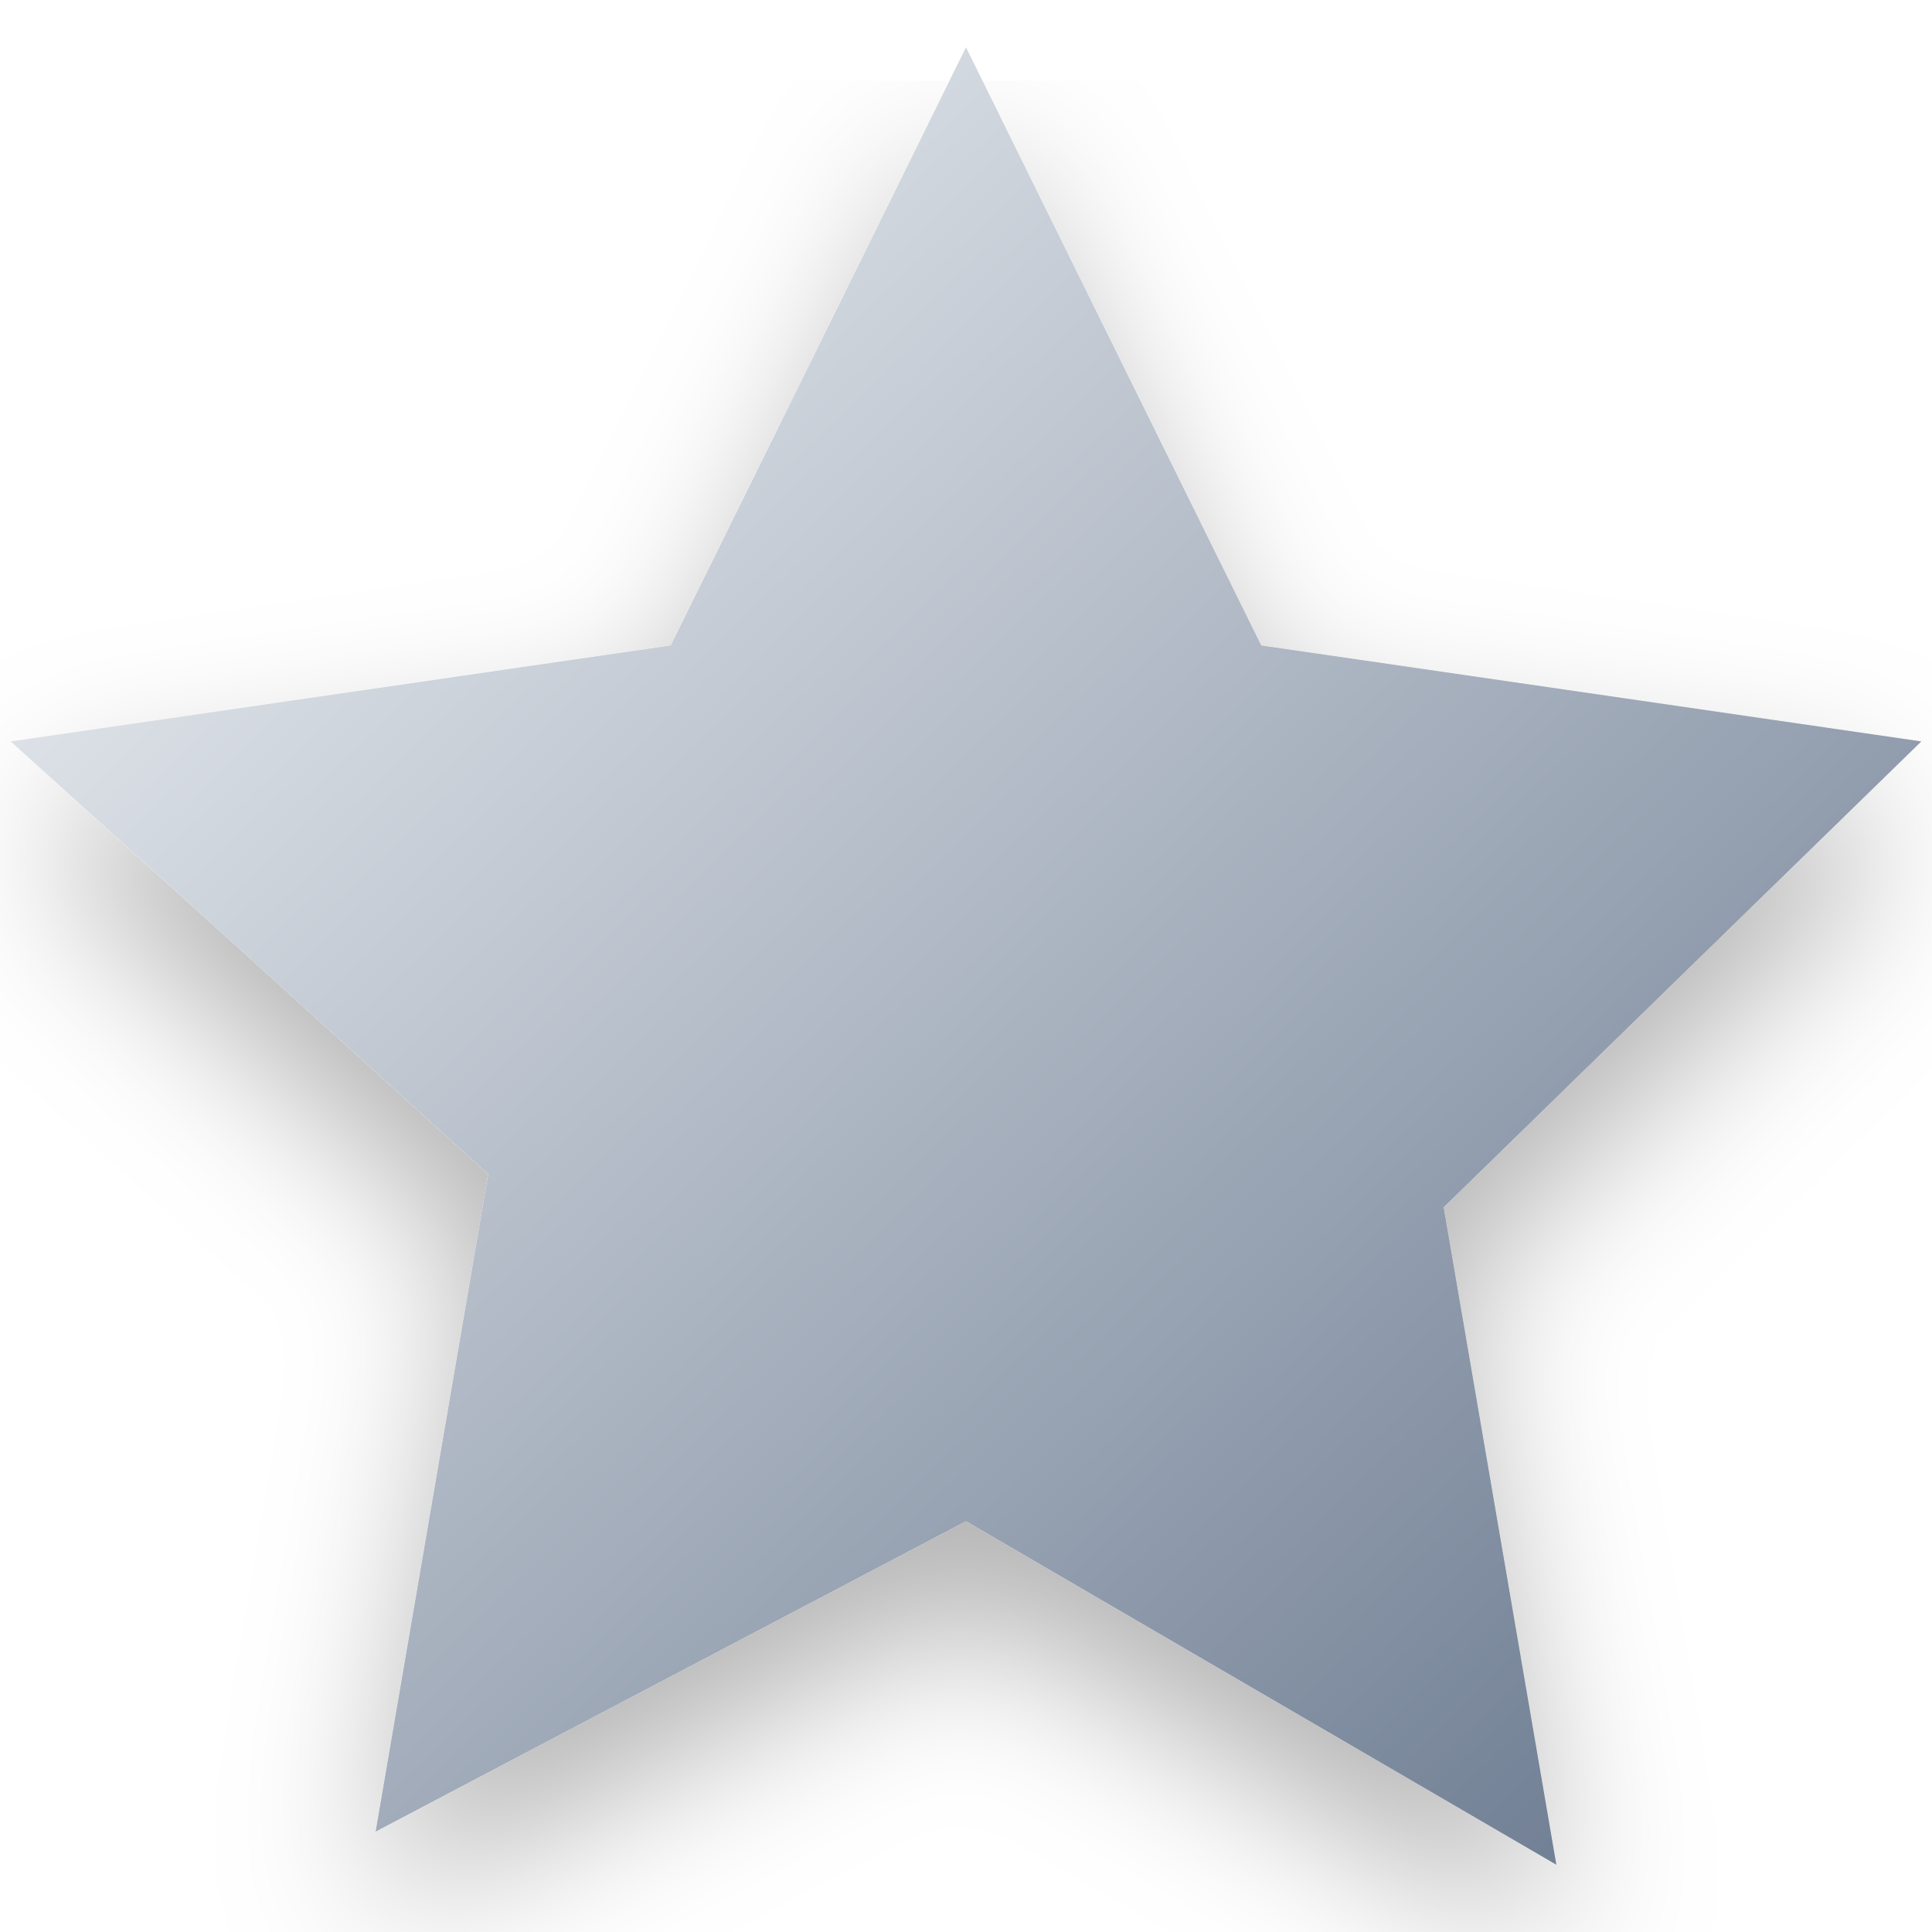
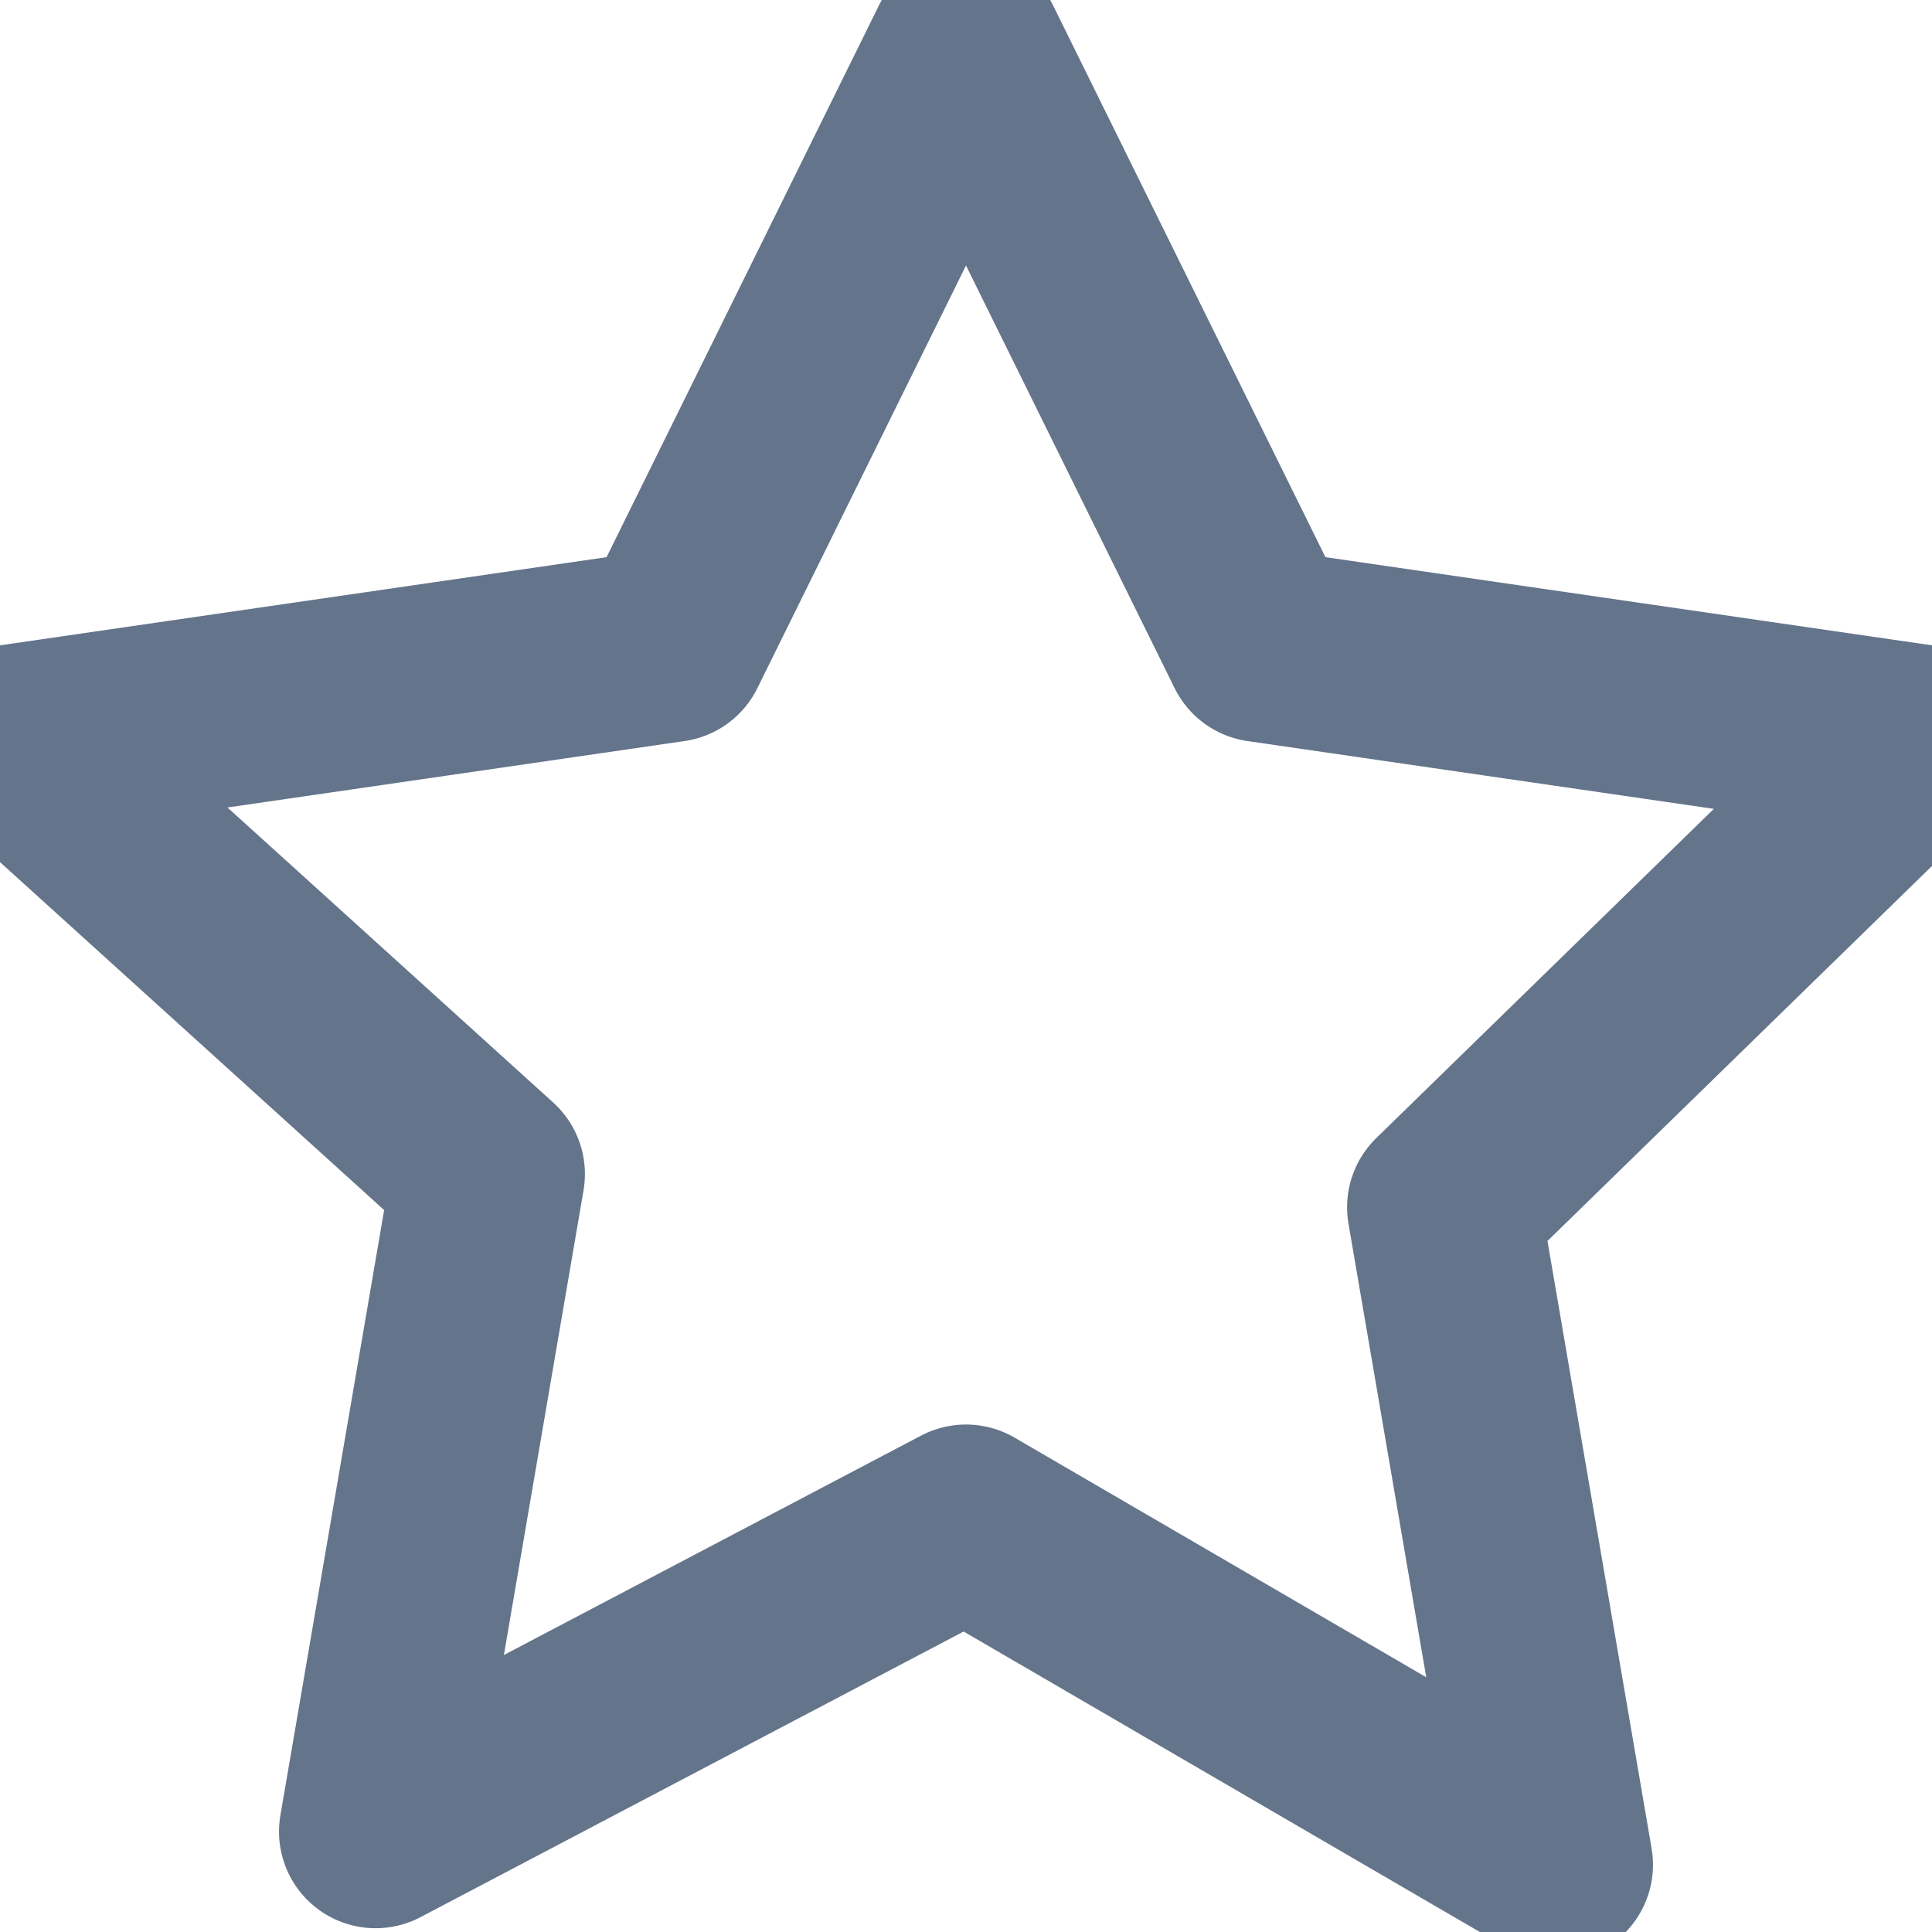
- <svg xmlns="http://www.w3.org/2000/svg" viewBox="0 0 24 24" width="100%" height="100%">
-   <defs>
-     <linearGradient id="silverGrad" x1="0%" y1="0%" x2="100%" y2="100%">
-       <stop offset="0%" stop-color="#f8fafc" />
-       <stop offset="100%" stop-color="#64748b" />
-     </linearGradient>
-     <filter id="shadow" x="-10%" y="-10%" width="130%" height="130%">
-       <feDropShadow dx="0" dy="1" stdDeviation="1" flood-opacity="0.3" />
-     </filter>
-   </defs>
-   <path filter="url(#shadow)" fill="url(#silverGrad)" d="M12 .587l3.668 7.431 8.2 1.192-5.934 5.787 1.4 8.168L12 18.896l-7.334 3.857 1.4-8.168L.132 9.21l8.2-1.192L12 .587z" />
+ <svg xmlns="http://www.w3.org/2000/svg" viewBox="0 0 24 24" width="100%" height="100%" style="overflow: visible;">
+   <path fill="none" stroke="#64748b" stroke-width="2.4" stroke-linejoin="round" d="M12 .587l3.668 7.431 8.2 1.192-5.934 5.787 1.4 8.168L12 18.896l-7.334 3.857 1.4-8.168L.132 9.21l8.2-1.192L12 .587z" />
</svg>
